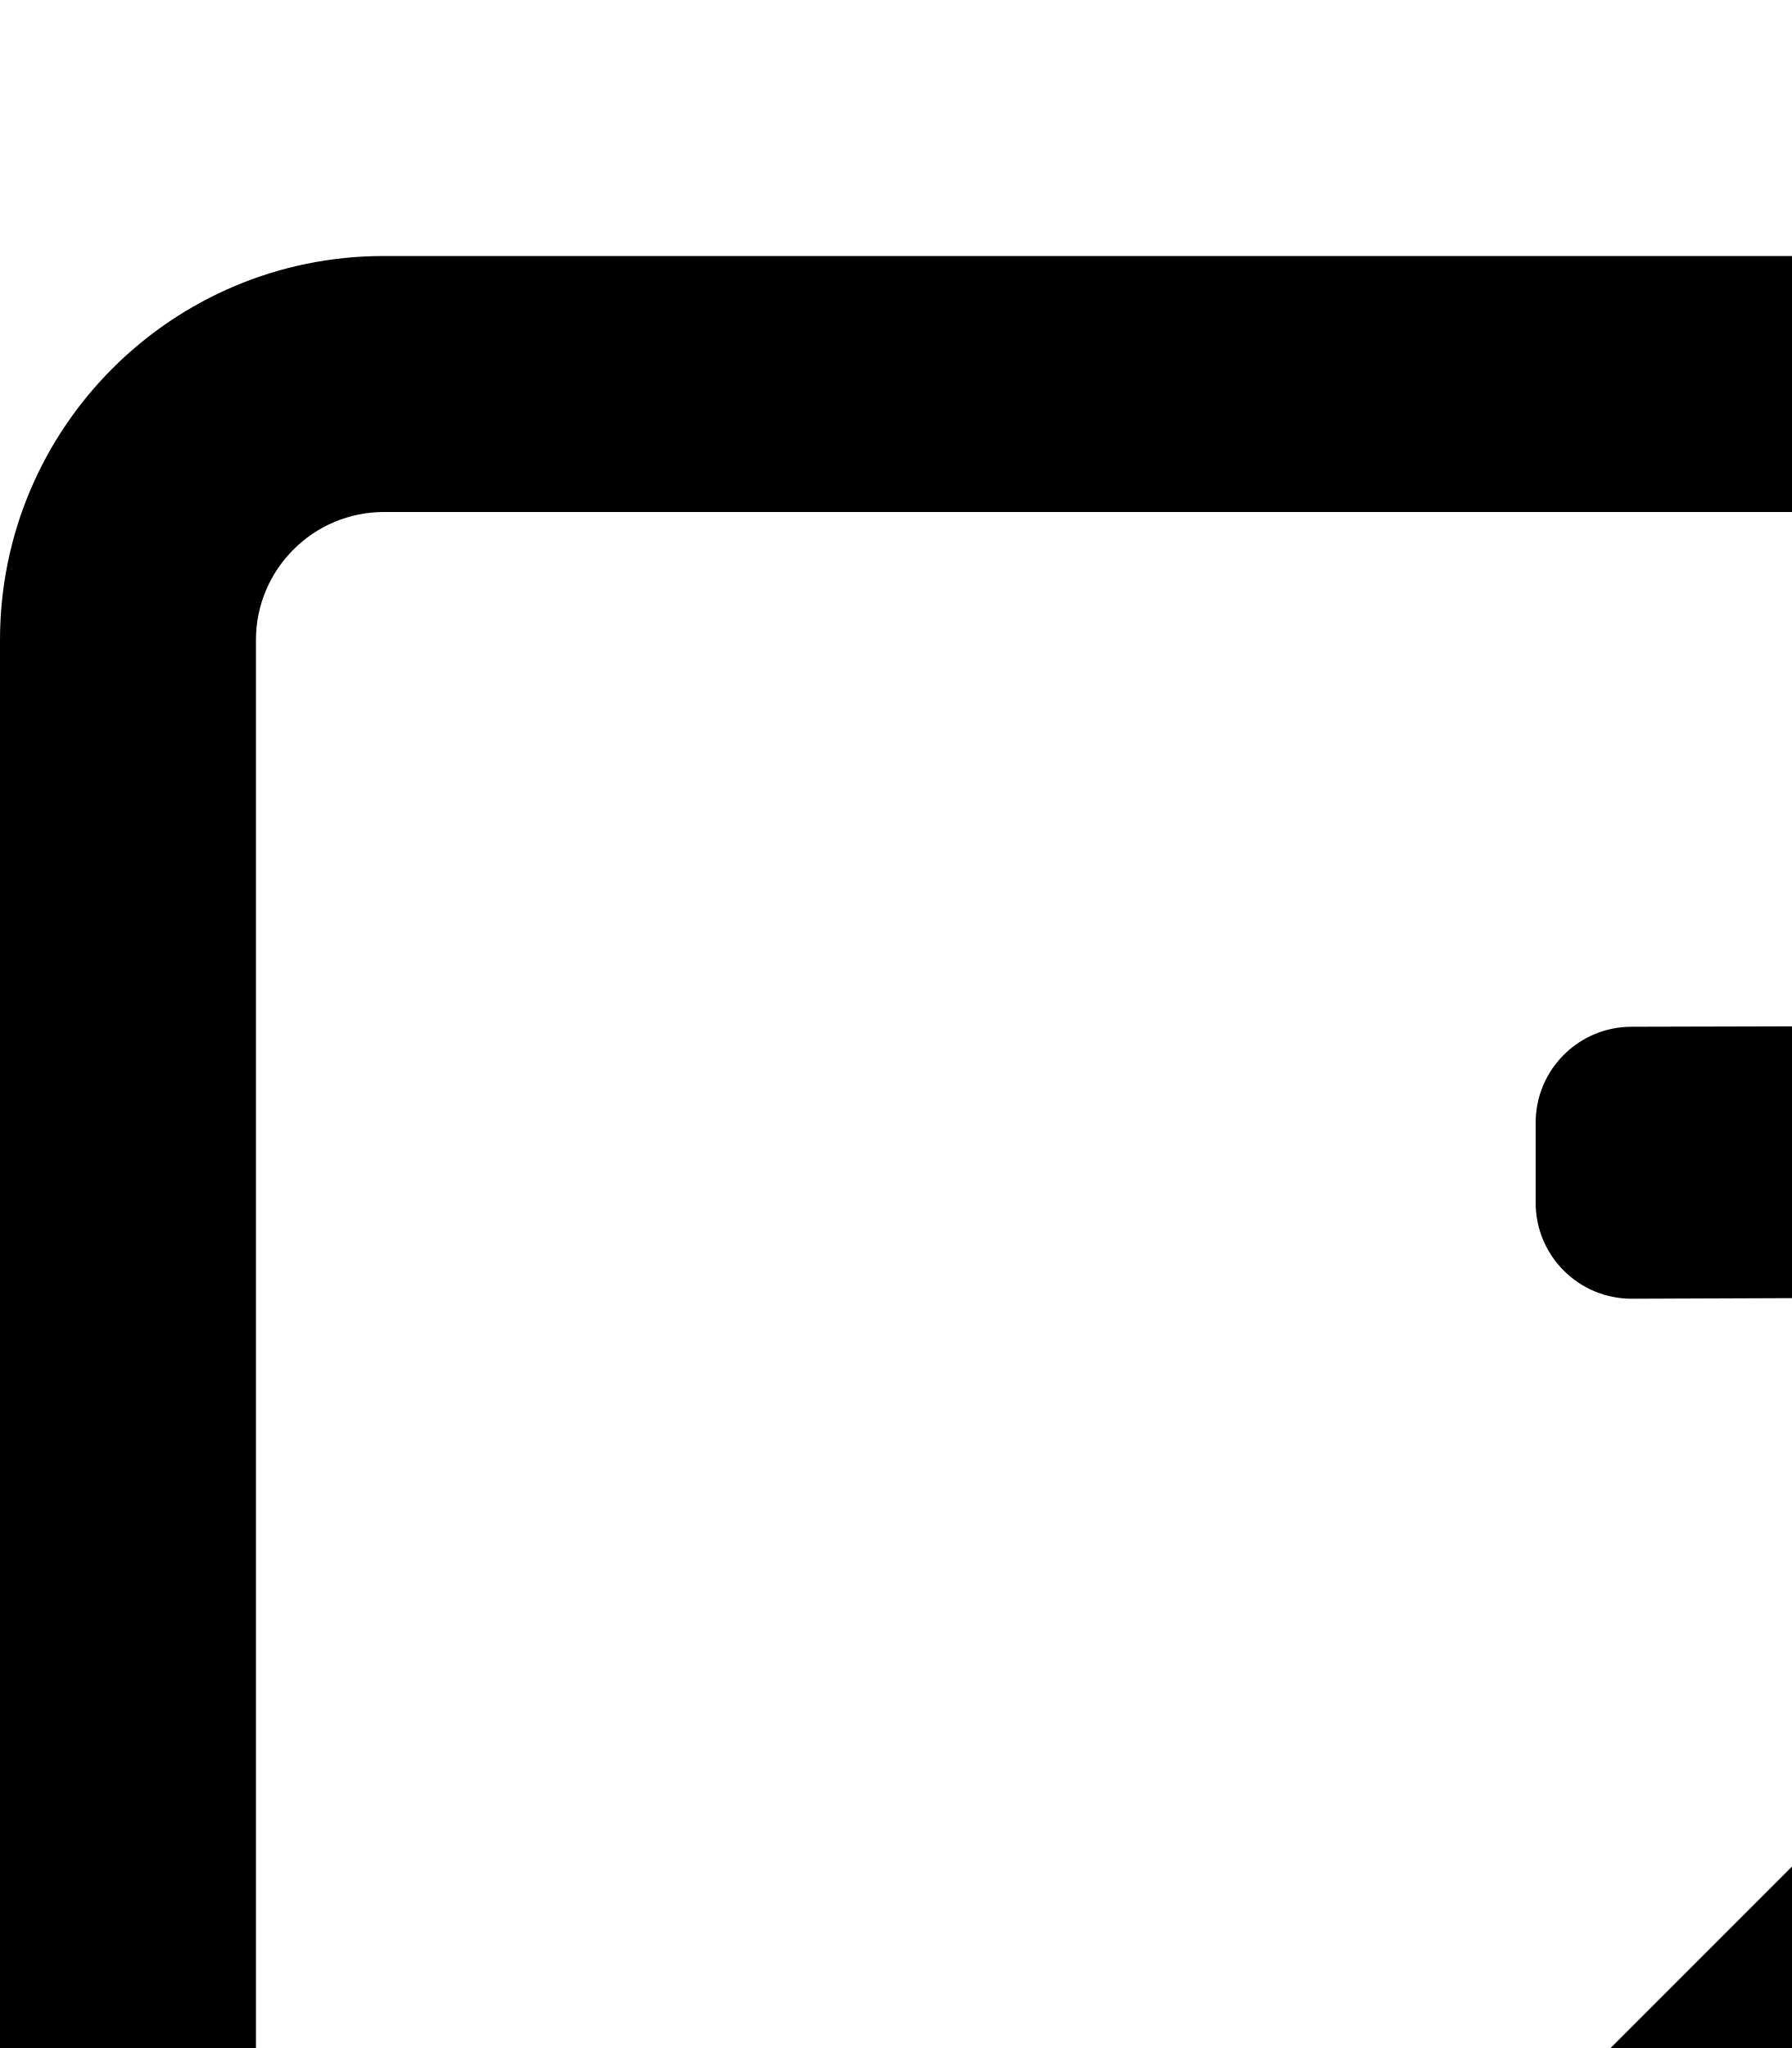
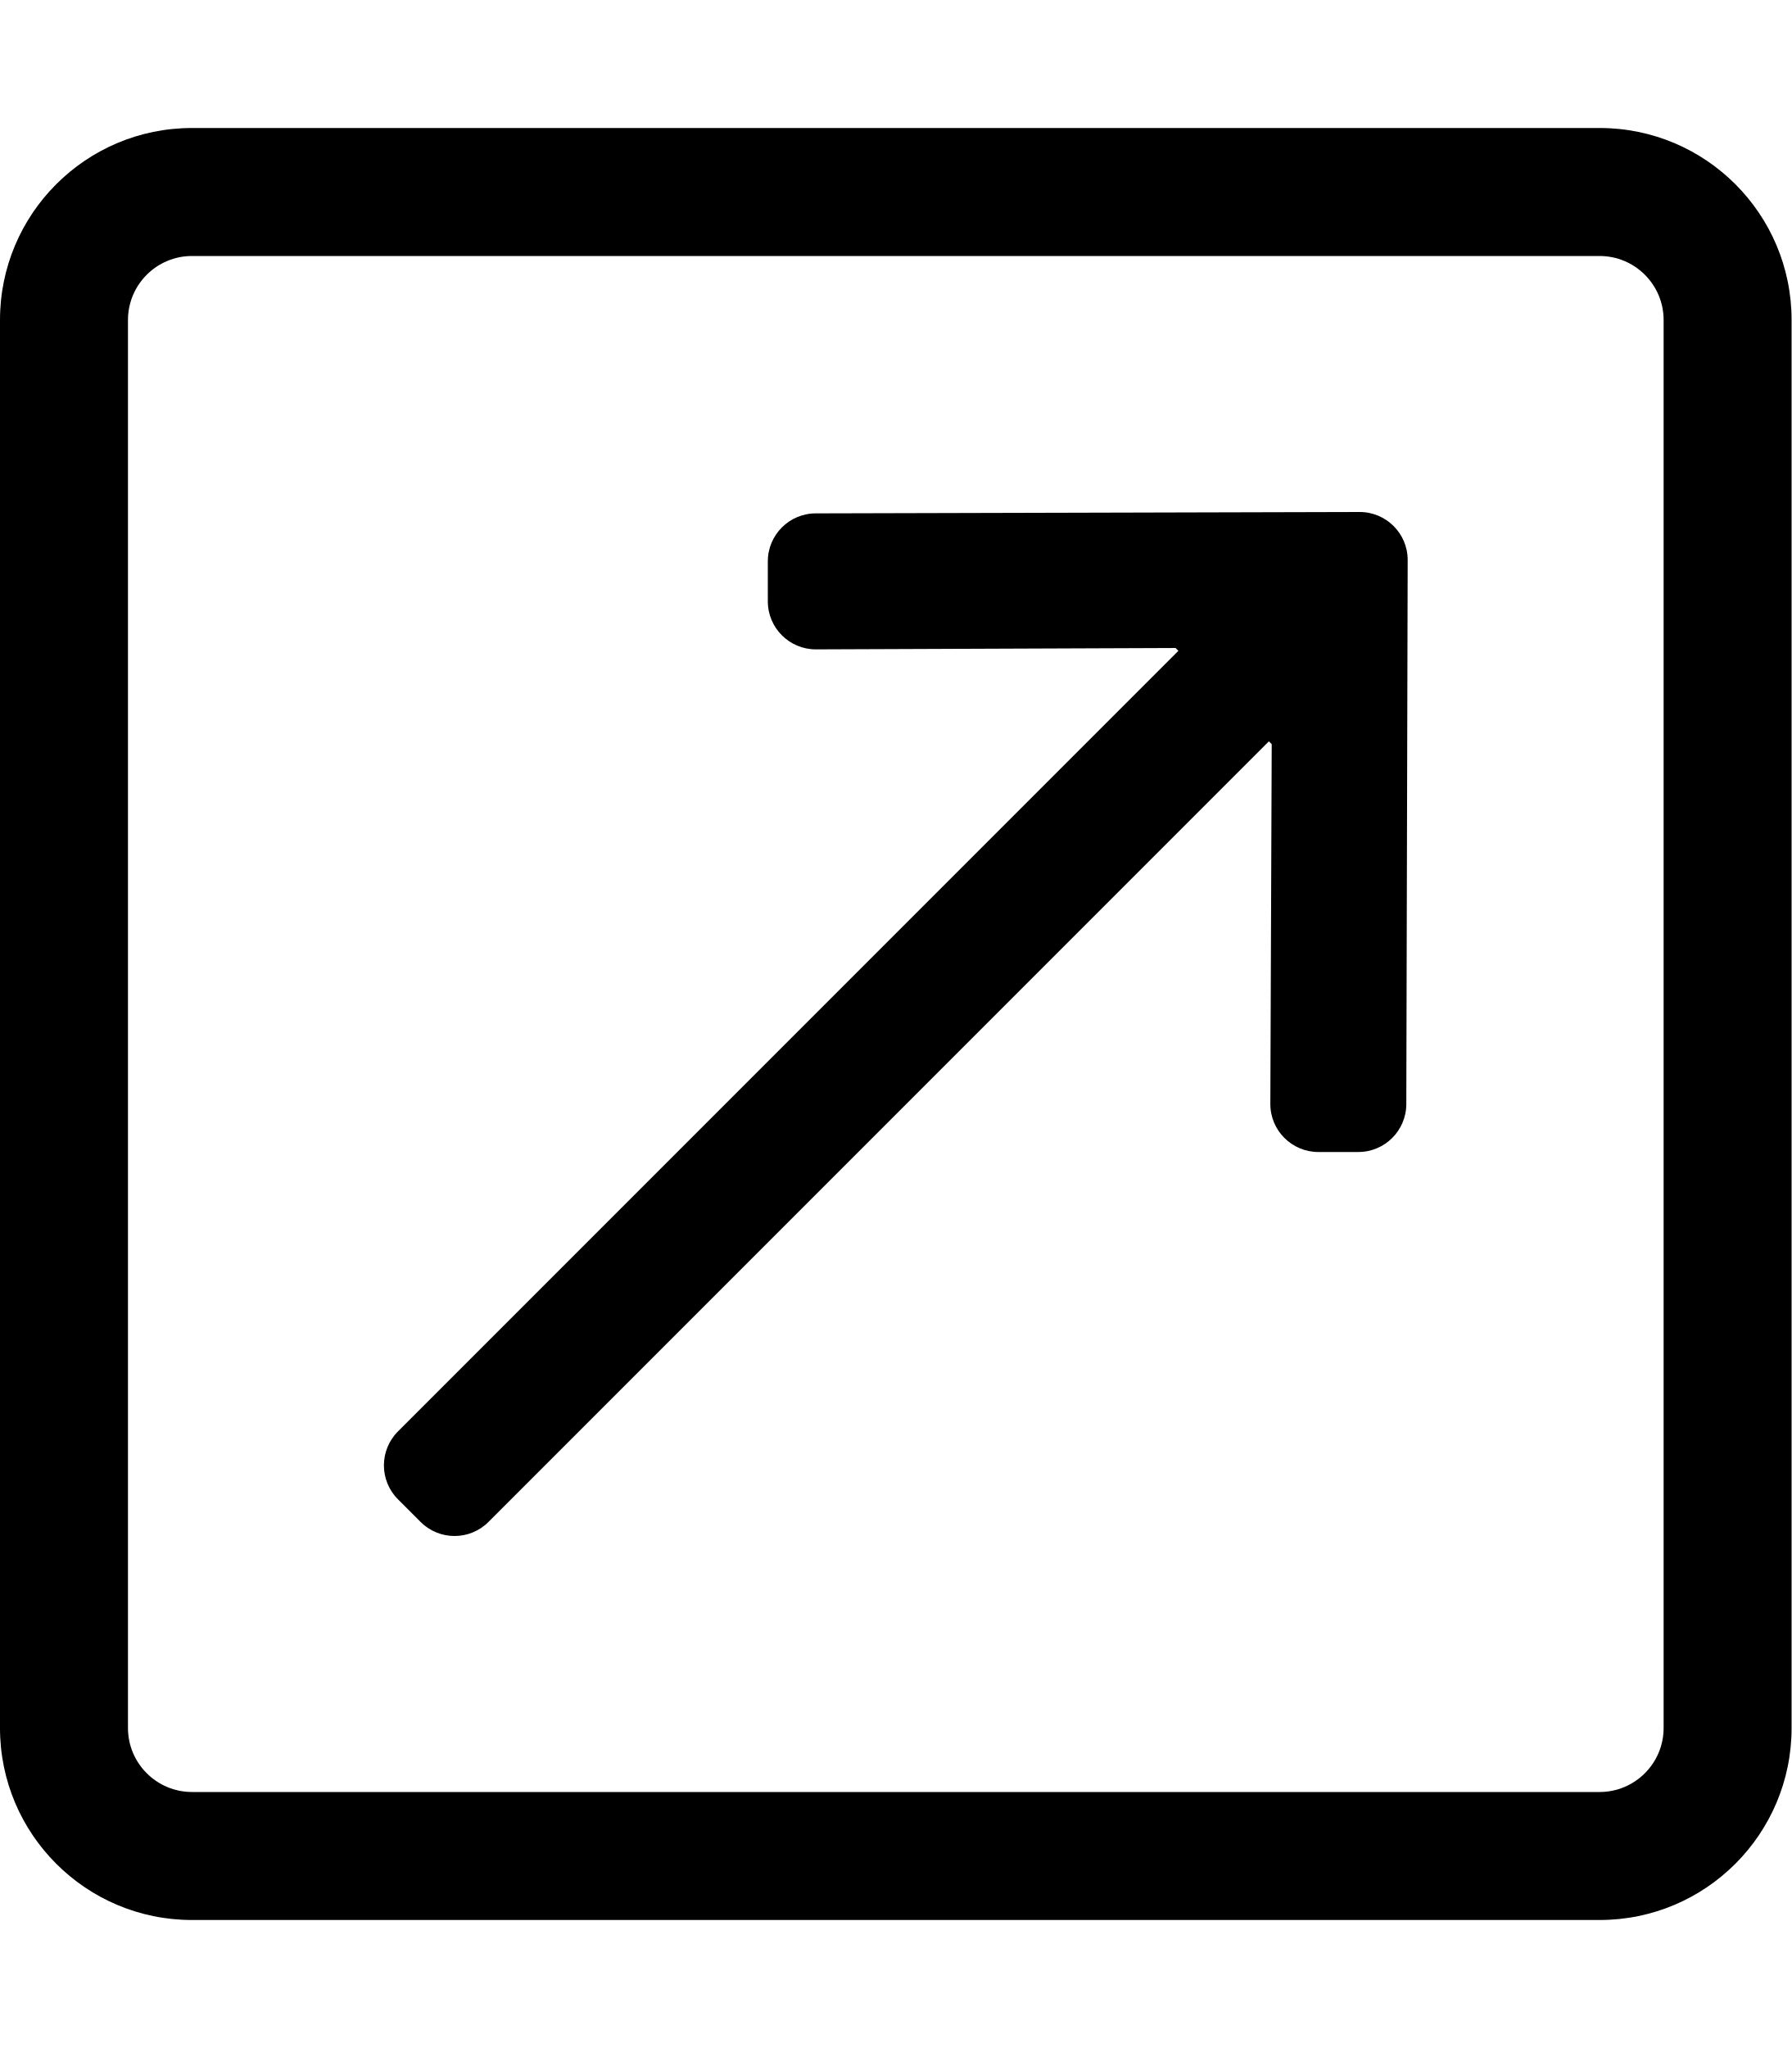
- <svg xmlns="http://www.w3.org/2000/svg" viewBox="0 0 224 256">
-   <path color="currentColor" fill="currentColor" d="M400 32H48C21.49 32 0 53.49 0 80v352c0 26.51 21.49 48 48 48h352c26.51 0 48-21.49 48-48V80c0-26.51-21.49-48-48-48zm16 400c0 8.822-7.178 16-16 16H48c-8.822 0-16-7.178-16-16V80c0-8.822 7.178-16 16-16h352c8.822 0 16 7.178 16 16v352zM99.515 374.828c-4.686-4.686-4.686-12.284 0-16.971l195.15-195.15-.707-.707-89.958.342c-6.627 0-12-5.373-12-12v-9.999c0-6.628 5.372-12 12-12L340 128c6.627 0 12 5.372 12 12l-.343 136c0 6.627-5.373 12-12 12h-9.999c-6.627 0-12-5.373-12-12l.342-89.958-.707-.707-195.15 195.15c-4.686 4.686-12.284 4.686-16.971 0l-5.657-5.657z" />
+ <svg xmlns="http://www.w3.org/2000/svg" viewBox="0 0 448 512">
+   <path d="M400 32H48C21.49 32 0 53.49 0 80v352c0 26.51 21.49 48 48 48h352c26.51 0 48-21.49 48-48V80c0-26.51-21.49-48-48-48zm16 400c0 8.822-7.178 16-16 16H48c-8.822 0-16-7.178-16-16V80c0-8.822 7.178-16 16-16h352c8.822 0 16 7.178 16 16v352zM99.515 374.828c-4.686-4.686-4.686-12.284 0-16.971l195.15-195.15-.707-.707-89.958.342c-6.627 0-12-5.373-12-12v-9.999c0-6.628 5.372-12 12-12L340 128c6.627 0 12 5.372 12 12l-.343 136c0 6.627-5.373 12-12 12h-9.999c-6.627 0-12-5.373-12-12l.342-89.958-.707-.707-195.15 195.15c-4.686 4.686-12.284 4.686-16.971 0l-5.657-5.657z" />
</svg>
